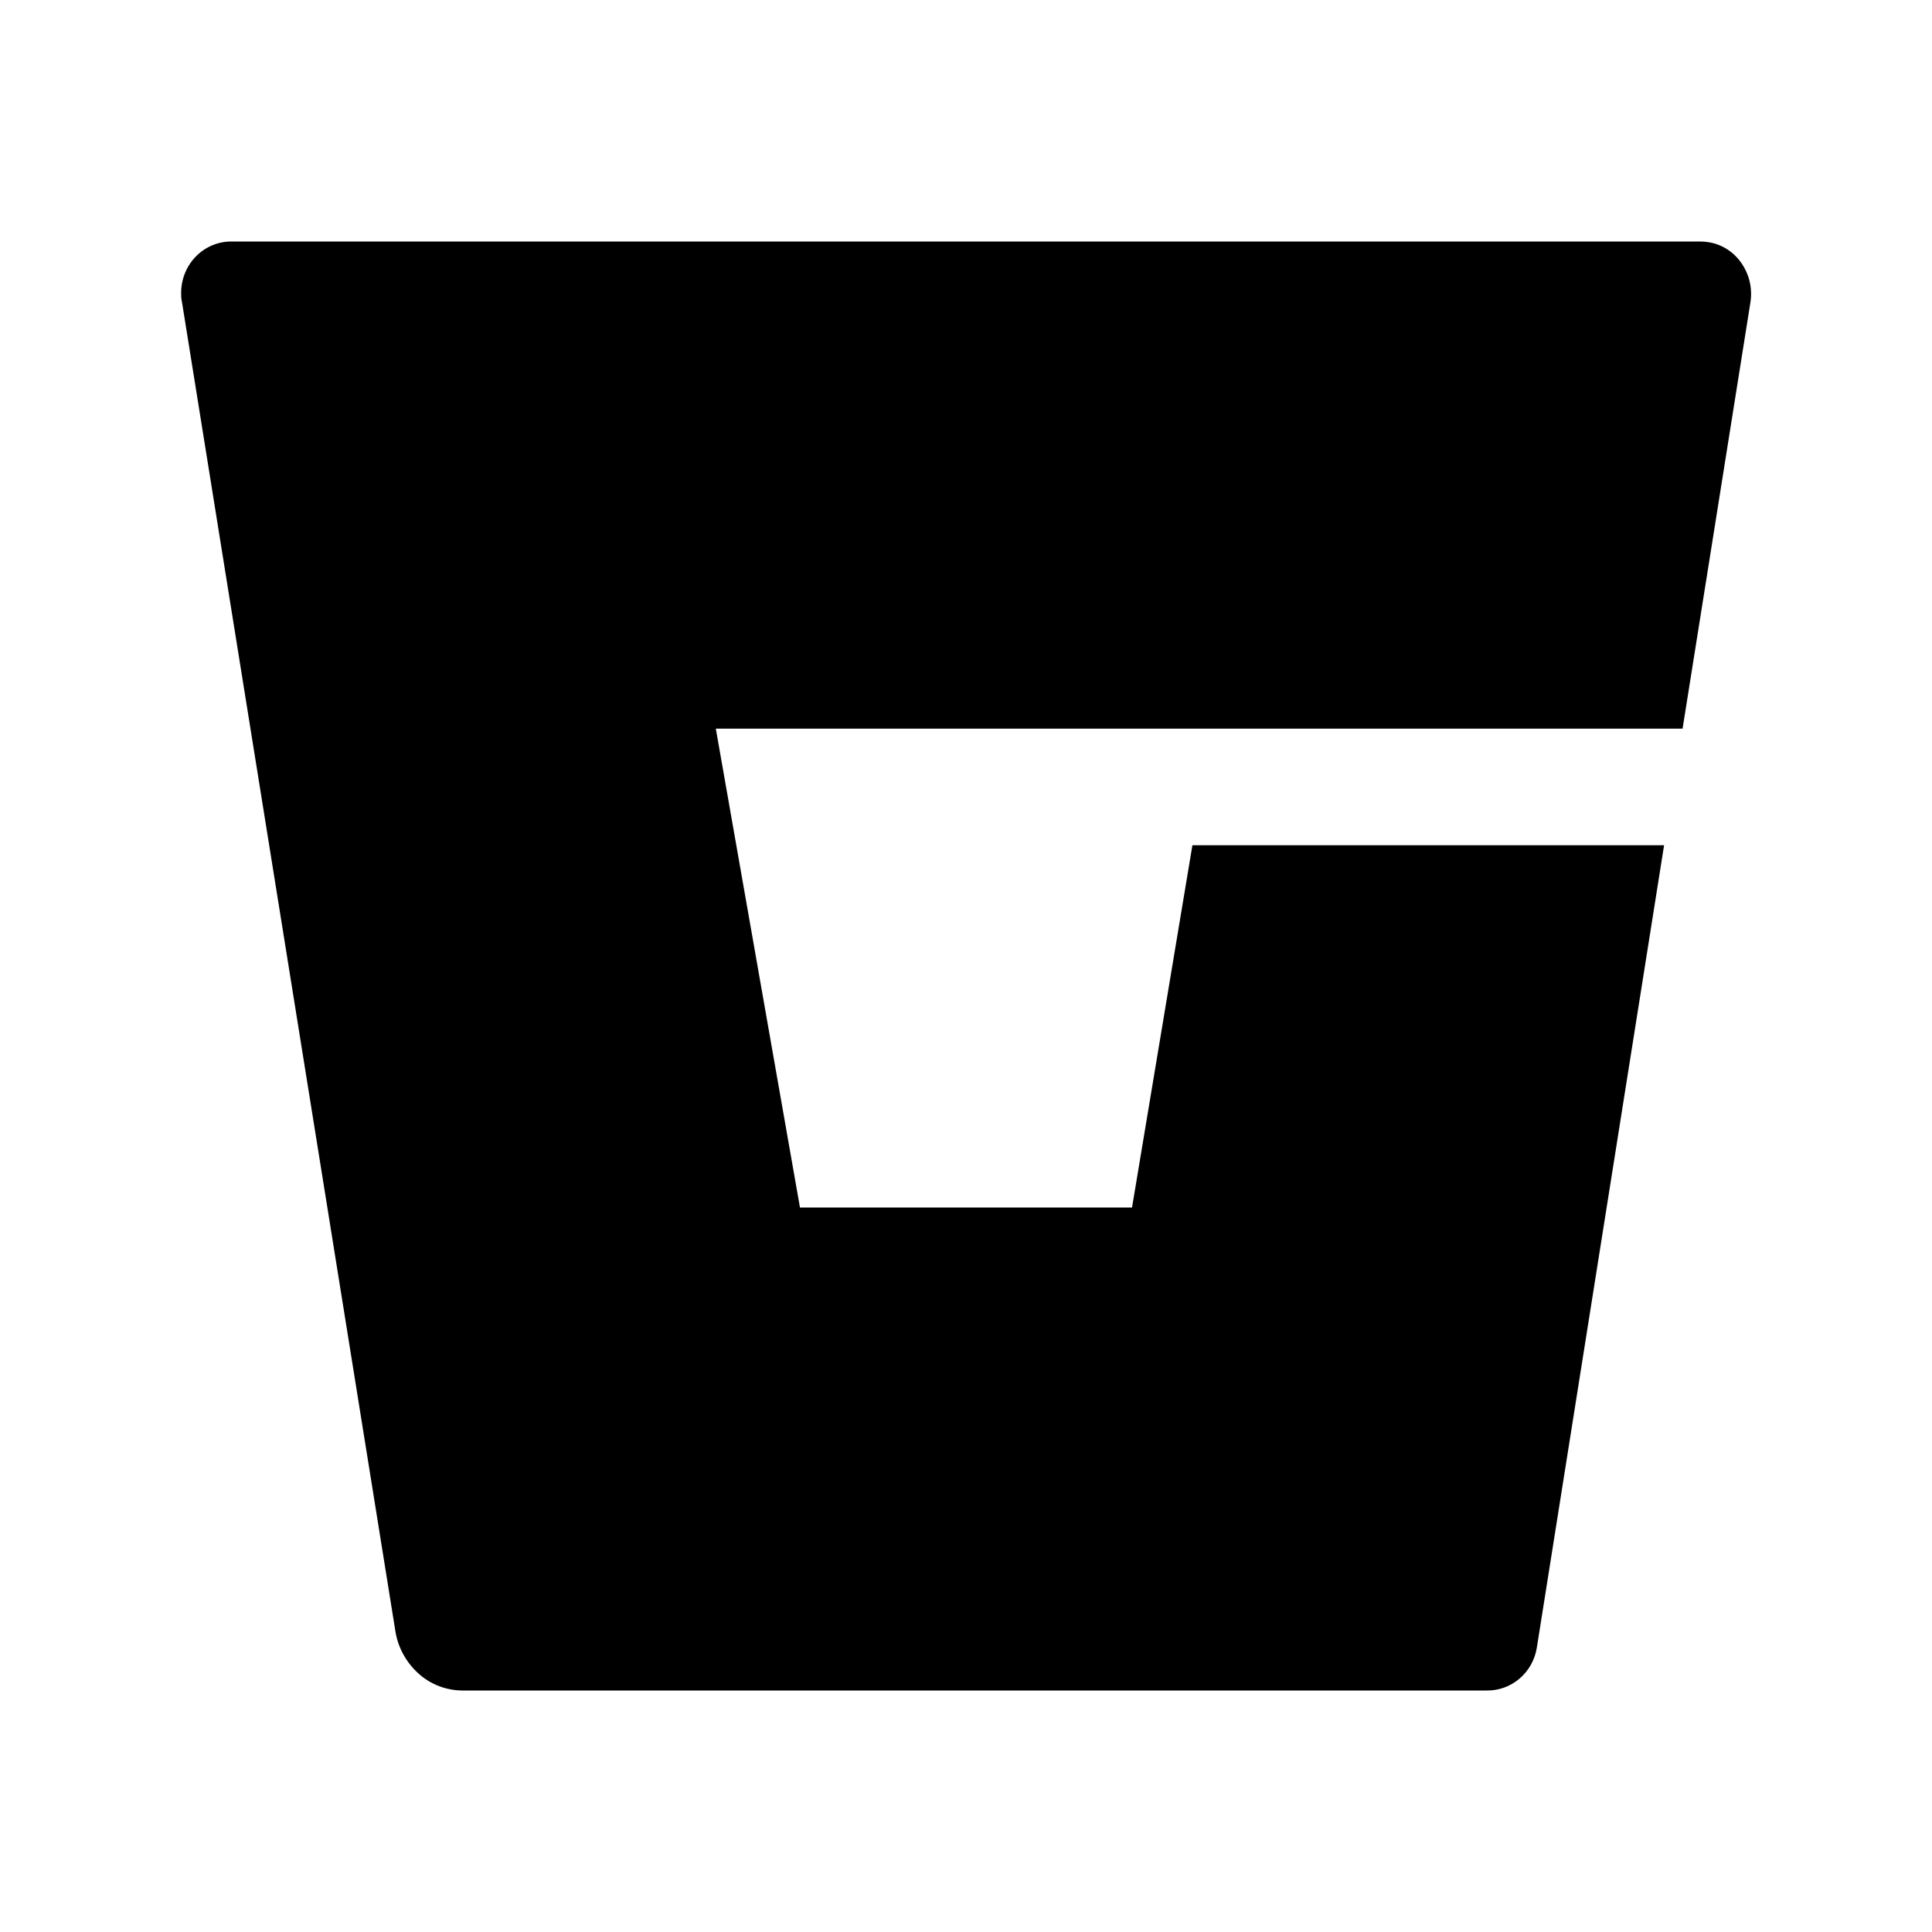
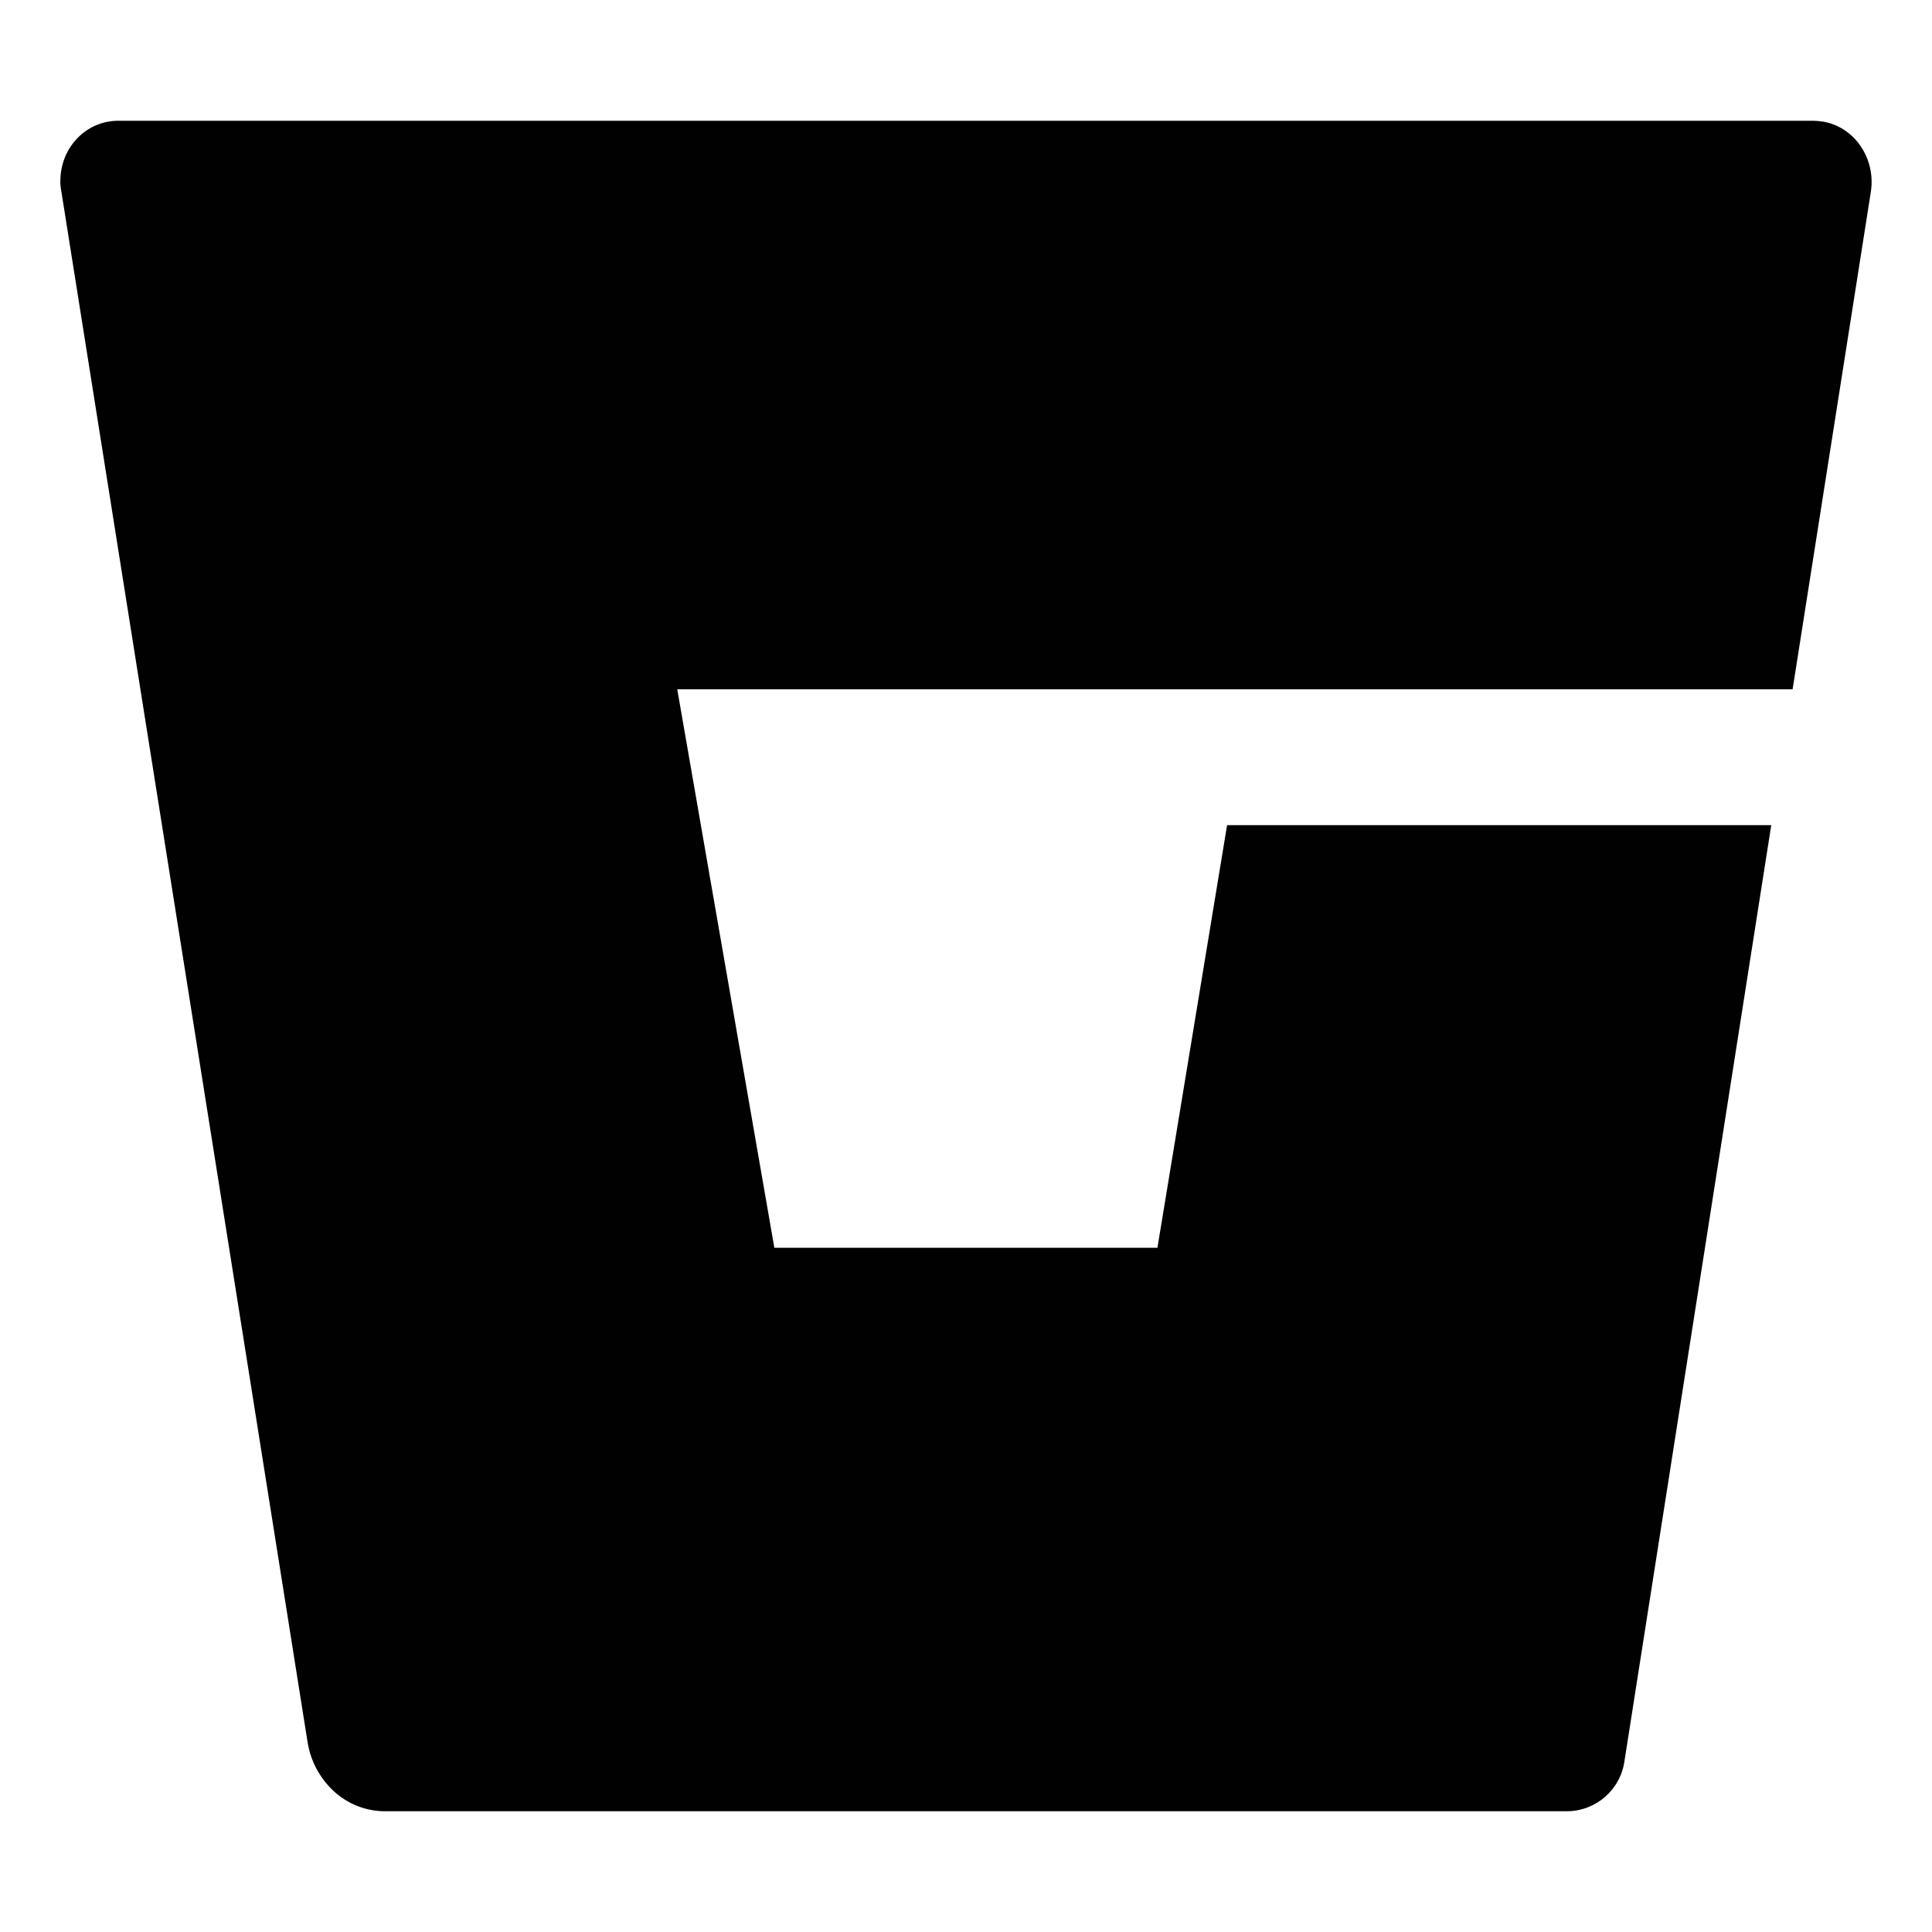
- <svg xmlns="http://www.w3.org/2000/svg" version="1.1" id="Layer_1" x="0px" y="0px" viewBox="0 0 512 512" style="enable-background:new 0 0 512 512;" xml:space="preserve">
-   <path d="M452.9,64.2c-0.7-0.1-1.5-0.2-2.2-0.2H61.5c-7.4-0.1-13.4,5.9-13.5,13.5c0,0.8,0,1.6,0.2,2.4l56.6,352.5  c0.7,4.3,2.9,8.2,6.1,11.1l0,0c3.2,2.9,7.4,4.5,11.7,4.5H394c6.6,0.1,12.3-4.8,13.3-11.5L441,224H316l-16,96h-88l-22.3-126.9h256.2  l18-113.1C465,72.5,460.1,65.4,452.9,64.2z" />
+ <svg xmlns="http://www.w3.org/2000/svg" width="512" height="512" viewBox="0 0 512 512">
+   <path d="M483.13,32.23a19.81,19.81,0,0,0-2.54-.23h-449C23,31.88,16.12,38.88,16,47.75a11.52,11.52,0,0,0,.23,2.8L81.53,461.8a22.54,22.54,0,0,0,7,12.95h0a20,20,0,0,0,13.5,5.25H415.18a15.46,15.46,0,0,0,15.34-13.42L469.4,218.67H325.19l-18.46,112H205.21l-25.73-148H475.06L495.82,50.67C497.09,41.92,491.44,33.63,483.13,32.23Z" style="fill:#010101" />
</svg>
